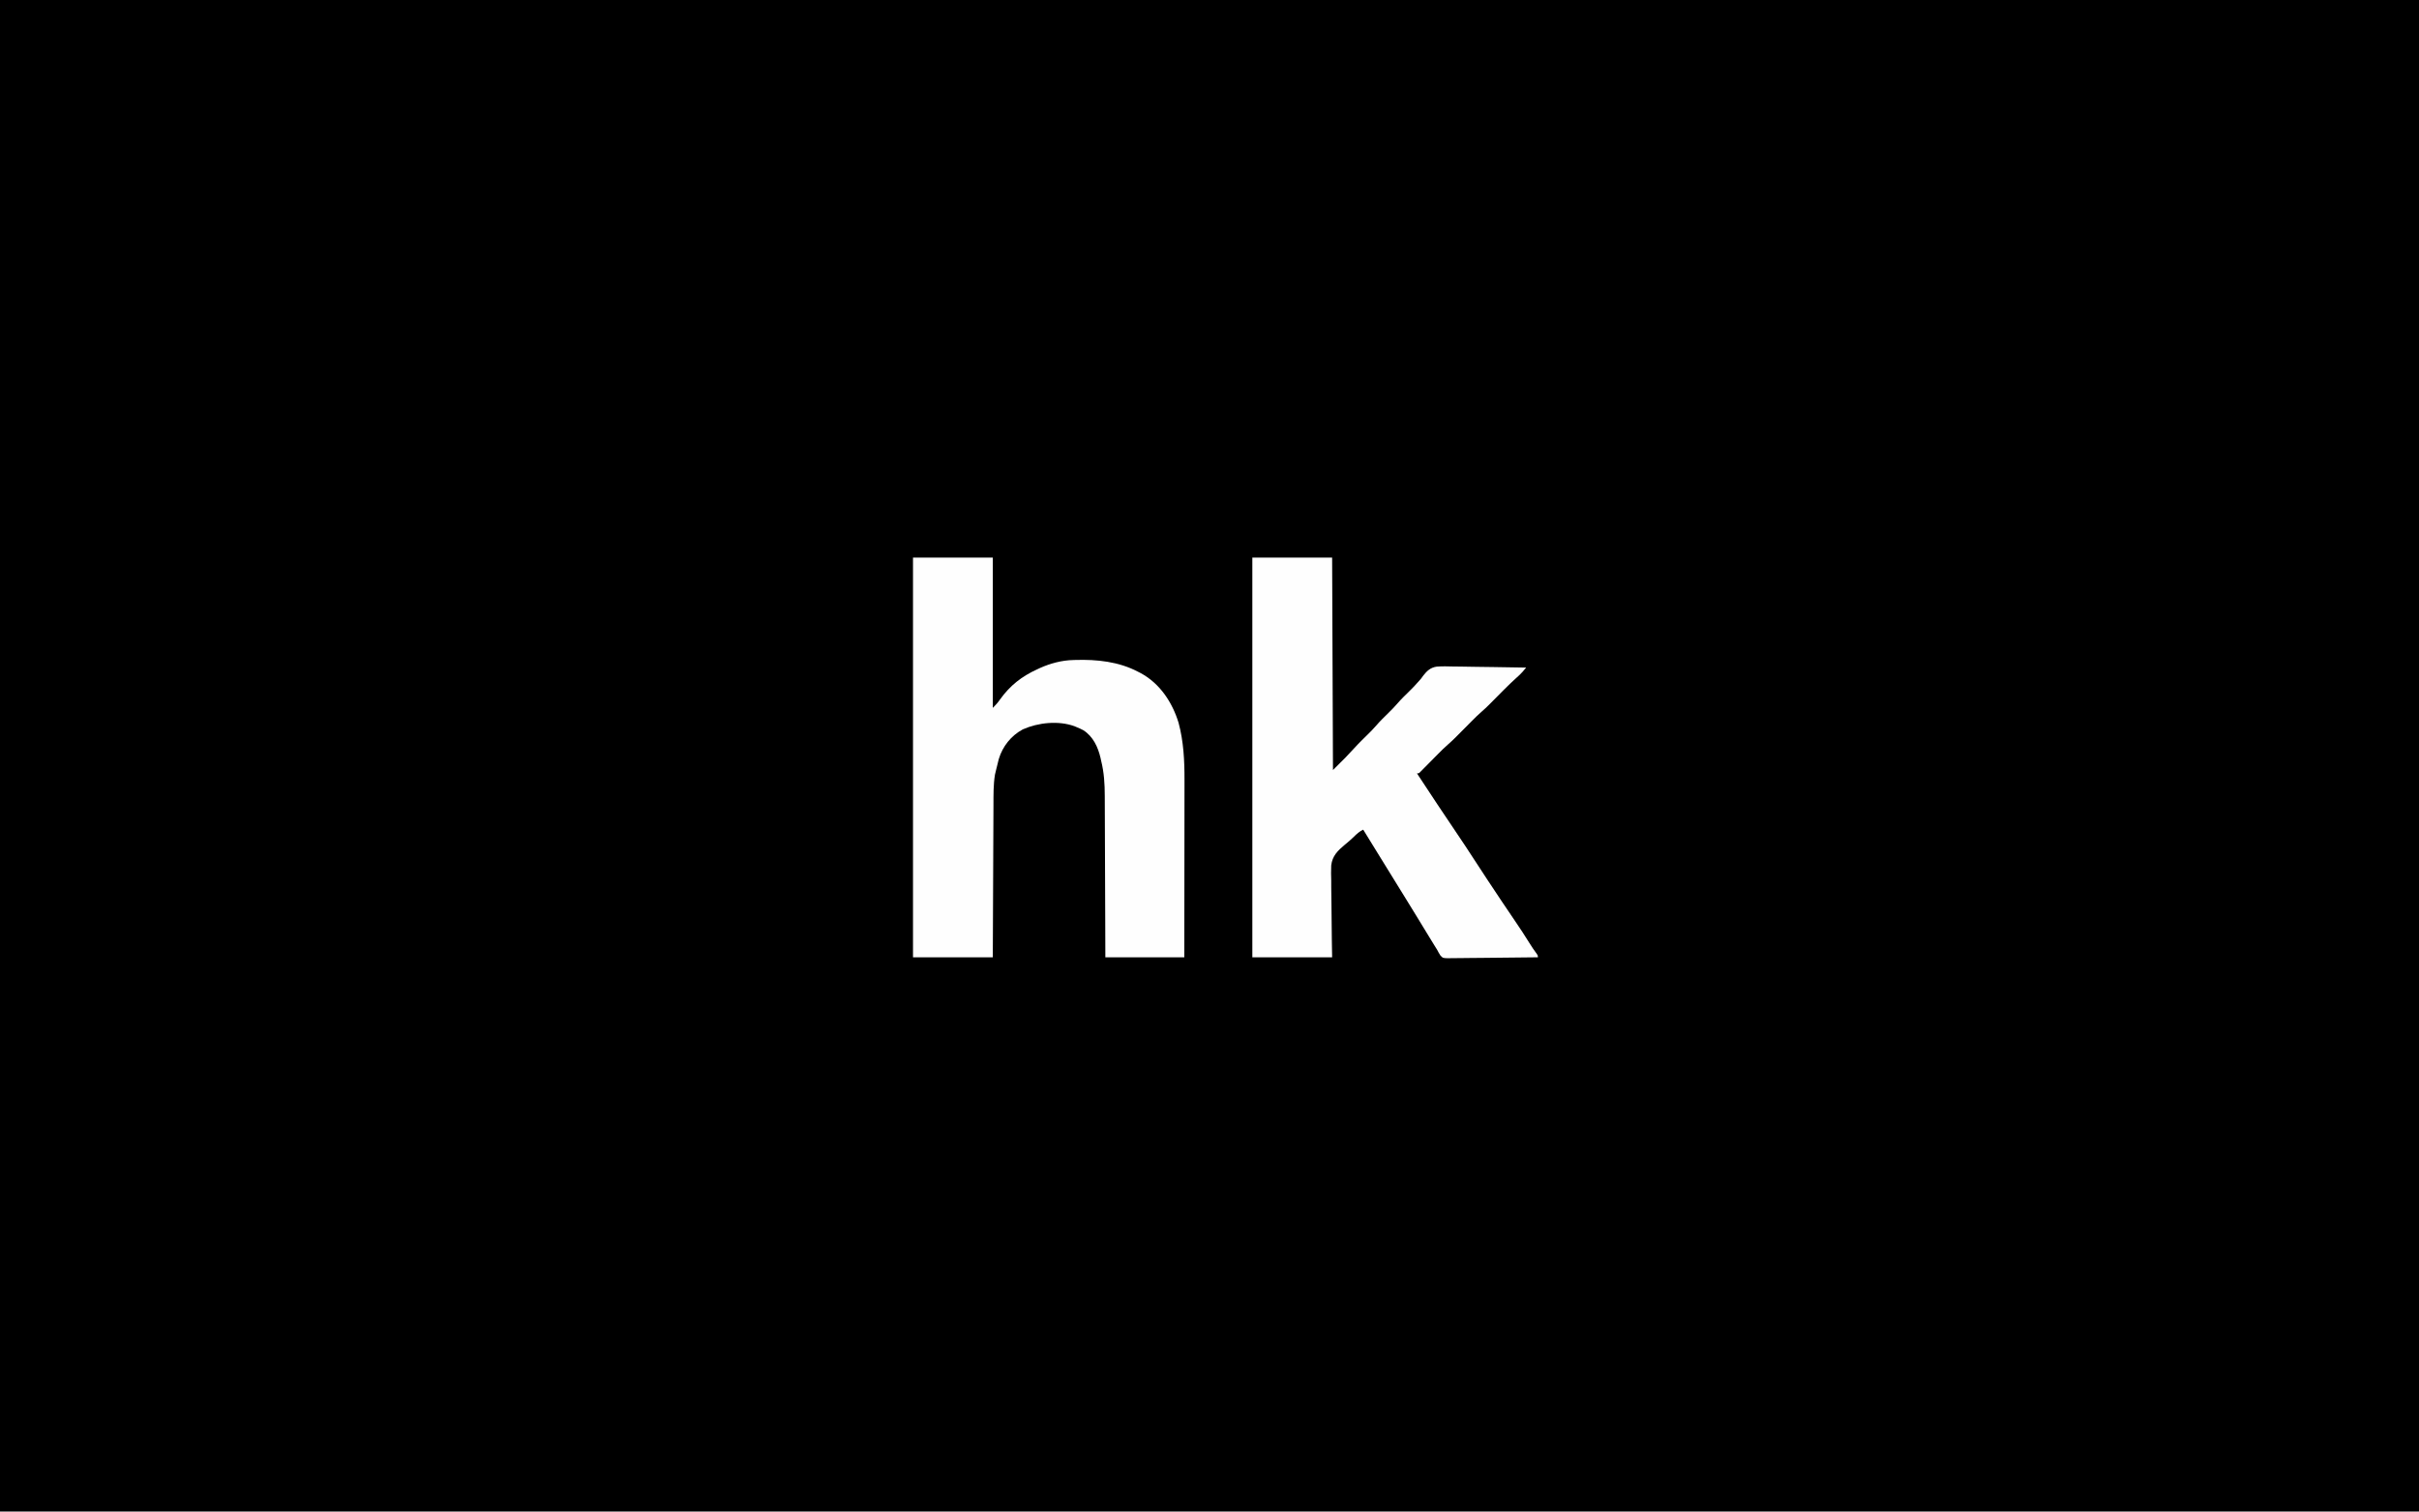
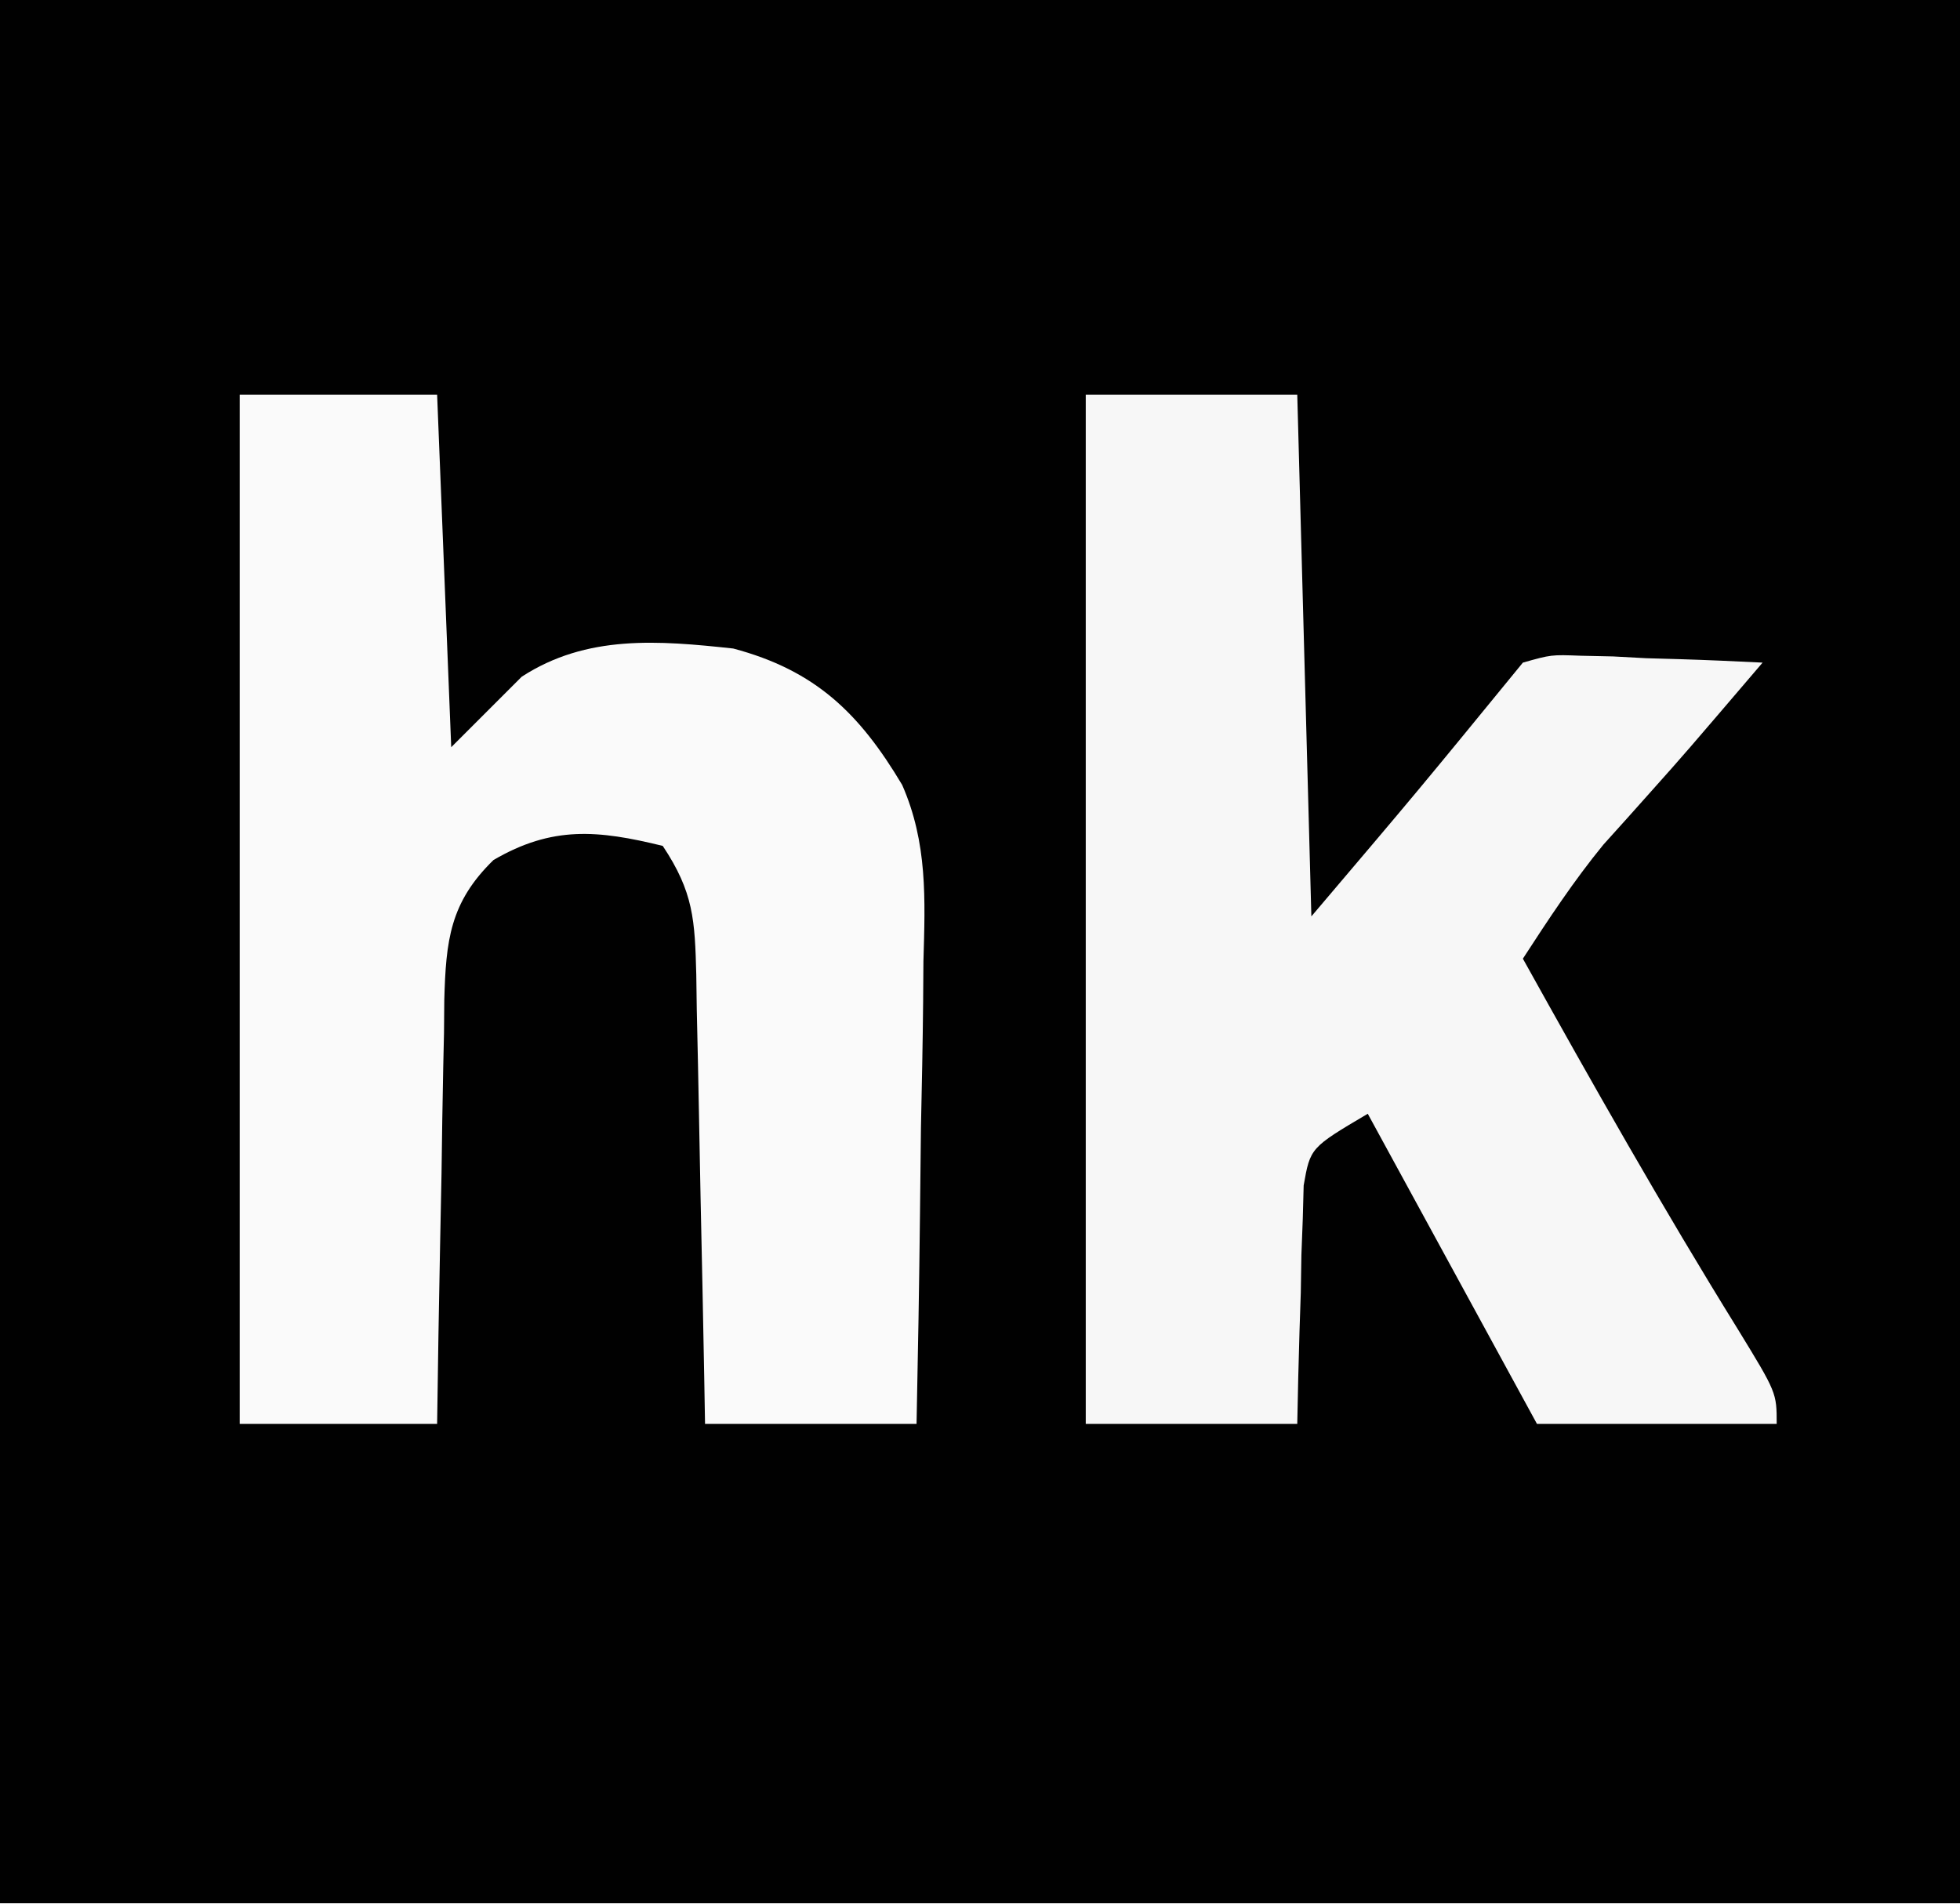
- <svg xmlns="http://www.w3.org/2000/svg" version="1.1" width="2880" height="1800">
-   <path d="M0 0 C950.4 0 1900.8 0 2880 0 C2880 594 2880 1188 2880 1800 C1929.6 1800 979.2 1800 0 1800 C0 1206 0 612 0 0 Z " fill="#000000" transform="translate(0,0)" />
-   <path d="M0 0 C31.35 0 62.7 0 95 0 C95 59.07 95 118.14 95 179 C98.481 175.519 100.938 172.861 103.625 168.938 C115.589 152.3 129.44 141.435 148 133 C148.995 132.528 149.99 132.056 151.016 131.57 C163.421 125.991 177.378 122.236 191 122 C191.75 121.976 192.5 121.951 193.273 121.926 C218.977 121.13 245.03 123.898 268 136 C269.574 136.802 269.574 136.802 271.18 137.621 C293.98 149.969 308.743 172.395 316.188 196.75 C322.157 218.967 323.306 241.848 323.227 264.729 C323.226 267.047 323.227 269.365 323.228 271.683 C323.229 277.916 323.217 284.148 323.203 290.38 C323.19 296.915 323.189 303.451 323.187 309.987 C323.182 320.936 323.169 331.886 323.151 342.836 C323.132 354.104 323.118 365.373 323.11 376.641 C323.109 377.338 323.109 378.035 323.108 378.753 C323.106 382.25 323.103 385.747 323.101 389.244 C323.08 418.163 323.043 447.081 323 476 C291.98 476 260.96 476 229 476 C228.951 461.015 228.902 446.029 228.852 430.59 C228.816 421.088 228.78 411.586 228.742 402.084 C228.682 387.007 228.623 371.93 228.578 356.853 C228.545 345.872 228.505 334.89 228.457 323.908 C228.432 318.098 228.41 312.288 228.397 306.477 C228.384 300.998 228.362 295.52 228.333 290.041 C228.324 288.04 228.318 286.038 228.316 284.037 C228.298 269.715 227.51 255.952 224 242 C223.758 240.871 223.515 239.742 223.266 238.578 C220.259 225.656 214.4 213.013 202.832 205.613 C200.273 204.223 197.7 203.092 195 202 C194.086 201.606 193.172 201.211 192.23 200.805 C173.055 193.906 149.12 196.437 130.75 204.562 C116.776 212.101 106.725 224.71 102.133 239.86 C101.309 242.98 100.549 246.108 99.812 249.25 C99.553 250.293 99.293 251.336 99.025 252.41 C98.776 253.456 98.527 254.501 98.27 255.578 C98.049 256.5 97.828 257.422 97.601 258.372 C95.601 270.447 95.832 282.726 95.795 294.927 C95.785 296.909 95.775 298.891 95.765 300.874 C95.738 306.218 95.717 311.562 95.697 316.906 C95.675 322.505 95.647 328.103 95.621 333.702 C95.571 344.287 95.526 354.873 95.483 365.458 C95.424 379.774 95.358 394.09 95.292 408.405 C95.189 430.937 95.095 453.468 95 476 C63.65 476 32.3 476 0 476 C0 318.92 0 161.84 0 0 Z " fill="#FEFEFE" transform="translate(1087,664)" />
-   <path d="M0 0 C31.35 0 62.7 0 95 0 C95.33 83.49 95.66 166.98 96 253 C111.349 237.827 111.349 237.827 126 222 C127.438 220.501 128.893 219.018 130.375 217.562 C131.133 216.812 131.891 216.062 132.672 215.289 C134.224 213.763 135.776 212.237 137.328 210.711 C140.841 207.234 144.277 203.75 147.5 200 C152.138 194.603 157.258 189.696 162.328 184.711 C165.841 181.234 169.277 177.75 172.5 174 C177.138 168.603 182.258 163.696 187.328 158.711 C190.758 155.316 194.121 151.926 197.25 148.25 C197.796 147.648 198.342 147.046 198.904 146.426 C201.12 143.936 201.12 143.936 203.304 140.786 C207.782 135.014 212.057 130.935 219.495 129.855 C226.255 129.329 232.999 129.536 239.77 129.73 C242.262 129.755 244.754 129.773 247.247 129.786 C253.77 129.836 260.29 129.963 266.812 130.107 C273.481 130.248 280.152 130.3 286.822 130.365 C299.883 130.504 312.941 130.723 326 131 C325.062 132.111 324.122 133.219 323.181 134.327 C322.396 135.253 322.396 135.253 321.595 136.198 C319.265 138.83 316.704 141.146 314.082 143.48 C309.073 148.025 304.219 152.694 299.449 157.488 C298.813 158.128 298.177 158.767 297.522 159.426 C295.575 161.386 293.631 163.349 291.688 165.312 C289.09 167.937 286.49 170.557 283.887 173.176 C283.026 174.049 283.026 174.049 282.147 174.941 C279.203 177.902 276.199 180.732 273.038 183.462 C269.007 186.948 265.243 190.646 261.5 194.438 C260.48 195.463 260.48 195.463 259.439 196.51 C257.29 198.671 255.145 200.835 253 203 C250.17 205.857 247.336 208.711 244.5 211.562 C243.55 212.525 243.55 212.525 242.58 213.508 C239.479 216.626 236.329 219.624 233 222.498 C228.975 225.974 225.232 229.673 221.508 233.465 C220.13 234.855 218.753 236.245 217.375 237.635 C215.233 239.801 213.094 241.969 210.956 244.14 C208.873 246.253 206.785 248.359 204.695 250.465 C203.731 251.449 203.731 251.449 202.748 252.453 C201.856 253.35 201.856 253.35 200.946 254.265 C200.424 254.795 199.902 255.325 199.364 255.87 C198 257 198 257 196 257 C211.908 281.254 227.908 305.44 244.19 329.445 C250.294 338.45 256.307 347.502 262.194 356.651 C267.526 364.932 272.957 373.15 278.375 381.375 C278.991 382.31 279.606 383.246 280.241 384.209 C291.127 400.738 302.154 417.169 313.281 433.537 C318.932 441.864 324.498 450.22 329.76 458.801 C332.59 463.408 335.617 467.826 338.82 472.18 C340 474 340 474 340 476 C325.24 476.21 310.481 476.369 295.72 476.466 C288.865 476.513 282.012 476.576 275.159 476.679 C268.545 476.778 261.932 476.831 255.318 476.854 C252.794 476.871 250.27 476.903 247.747 476.952 C244.212 477.017 240.681 477.026 237.146 477.022 C236.102 477.054 235.057 477.086 233.981 477.12 C227.024 477.031 227.024 477.031 224.048 474.035 C222.506 471.748 221.227 469.467 220 467 C219.364 465.996 218.728 464.991 218.072 463.957 C217.522 463.061 216.973 462.165 216.406 461.242 C215.776 460.216 215.145 459.19 214.495 458.134 C213.837 457.058 213.178 455.983 212.5 454.875 C211.795 453.727 211.09 452.579 210.385 451.431 C205.259 443.078 200.165 434.705 195.076 426.329 C190.764 419.238 186.409 412.175 182.034 405.124 C177.673 398.093 173.334 391.048 169 384 C163.669 375.33 158.324 366.67 152.962 358.019 C145.948 346.696 138.976 335.347 132 324 C127.572 326.083 124.341 329.089 120.864 332.466 C117.433 335.791 113.926 338.886 110.19 341.866 C101.696 348.973 95.193 355.24 93.918 366.628 C93.623 372.731 93.735 378.782 93.926 384.887 C93.939 387.528 93.943 390.168 93.94 392.809 C93.946 398.998 94.048 405.182 94.186 411.369 C94.354 419.121 94.391 426.873 94.428 434.627 C94.494 448.422 94.756 462.204 95 476 C63.65 476 32.3 476 0 476 C0 318.92 0 161.84 0 0 Z " fill="#FEFEFE" transform="translate(1491,664)" />
+ <svg xmlns="http://www.w3.org/2000/svg" version="1.1" width="139" height="135">
+   <path d="M0 0 C45.87 0 91.74 0 139 0 C139 44.55 139 89.1 139 135 C93.13 135 47.26 135 0 135 C0 90.45 0 45.9 0 0 Z " fill="#010101" transform="translate(0,0)" />
+   <path d="M0 0 C4.62 0 9.24 0 14 0 C14.33 8.25 14.66 16.5 15 25 C16.65 23.35 18.3 21.7 20 20 C24.613 17.003 29.696 17.427 35 18 C40.831 19.551 43.949 22.587 46.981 27.676 C48.784 31.788 48.615 35.764 48.488 40.188 C48.481 41.131 48.474 42.074 48.467 43.045 C48.439 46.031 48.376 49.015 48.312 52 C48.287 54.035 48.265 56.07 48.244 58.105 C48.189 63.071 48.103 68.035 48 73 C43.05 73 38.1 73 33 73 C32.97 71.297 32.97 71.297 32.94 69.559 C32.864 65.349 32.775 61.139 32.683 56.929 C32.644 55.107 32.609 53.284 32.578 51.462 C32.532 48.843 32.474 46.224 32.414 43.605 C32.403 42.79 32.391 41.974 32.379 41.134 C32.278 37.266 32.192 35.288 30 32 C25.386 30.868 22.163 30.572 18 33 C14.905 36.012 14.624 38.712 14.508 42.942 C14.498 44.092 14.498 44.092 14.488 45.266 C14.47 46.059 14.452 46.852 14.434 47.67 C14.38 50.197 14.346 52.723 14.312 55.25 C14.279 56.966 14.245 58.682 14.209 60.398 C14.124 64.599 14.057 68.799 14 73 C9.38 73 4.76 73 0 73 C0 48.91 0 24.82 0 0 Z " fill="#FAFAFA" transform="translate(17,28)" />
+   <path d="M0 0 C4.95 0 9.9 0 15 0 C15.33 12.21 15.66 24.42 16 37 C23.583 28.068 23.583 28.068 31 19 C33.015 18.432 33.015 18.432 35.109 18.512 C36.241 18.536 36.241 18.536 37.395 18.561 C38.172 18.602 38.949 18.644 39.75 18.688 C40.939 18.721 40.939 18.721 42.152 18.756 C44.102 18.815 46.051 18.904 48 19 C42.485 25.457 42.485 25.457 40.184 28.035 C39.587 28.704 38.99 29.373 38.375 30.062 C37.826 30.672 37.277 31.282 36.711 31.91 C34.604 34.483 32.81 37.213 31 40 C35.928 48.866 40.913 57.676 46.256 66.301 C49 70.787 49 70.787 49 73 C43.39 73 37.78 73 32 73 C28.04 65.74 24.08 58.48 20 51 C15.924 53.409 15.924 53.409 15.454 56.085 C15.433 56.865 15.412 57.645 15.391 58.449 C15.358 59.297 15.326 60.144 15.293 61.018 C15.272 62.339 15.272 62.339 15.25 63.688 C15.22 64.58 15.191 65.473 15.16 66.393 C15.09 68.595 15.042 70.797 15 73 C10.05 73 5.1 73 0 73 C0 48.91 0 24.82 0 0 Z " fill="#F7F7F7" transform="translate(77,28)" />
</svg>
